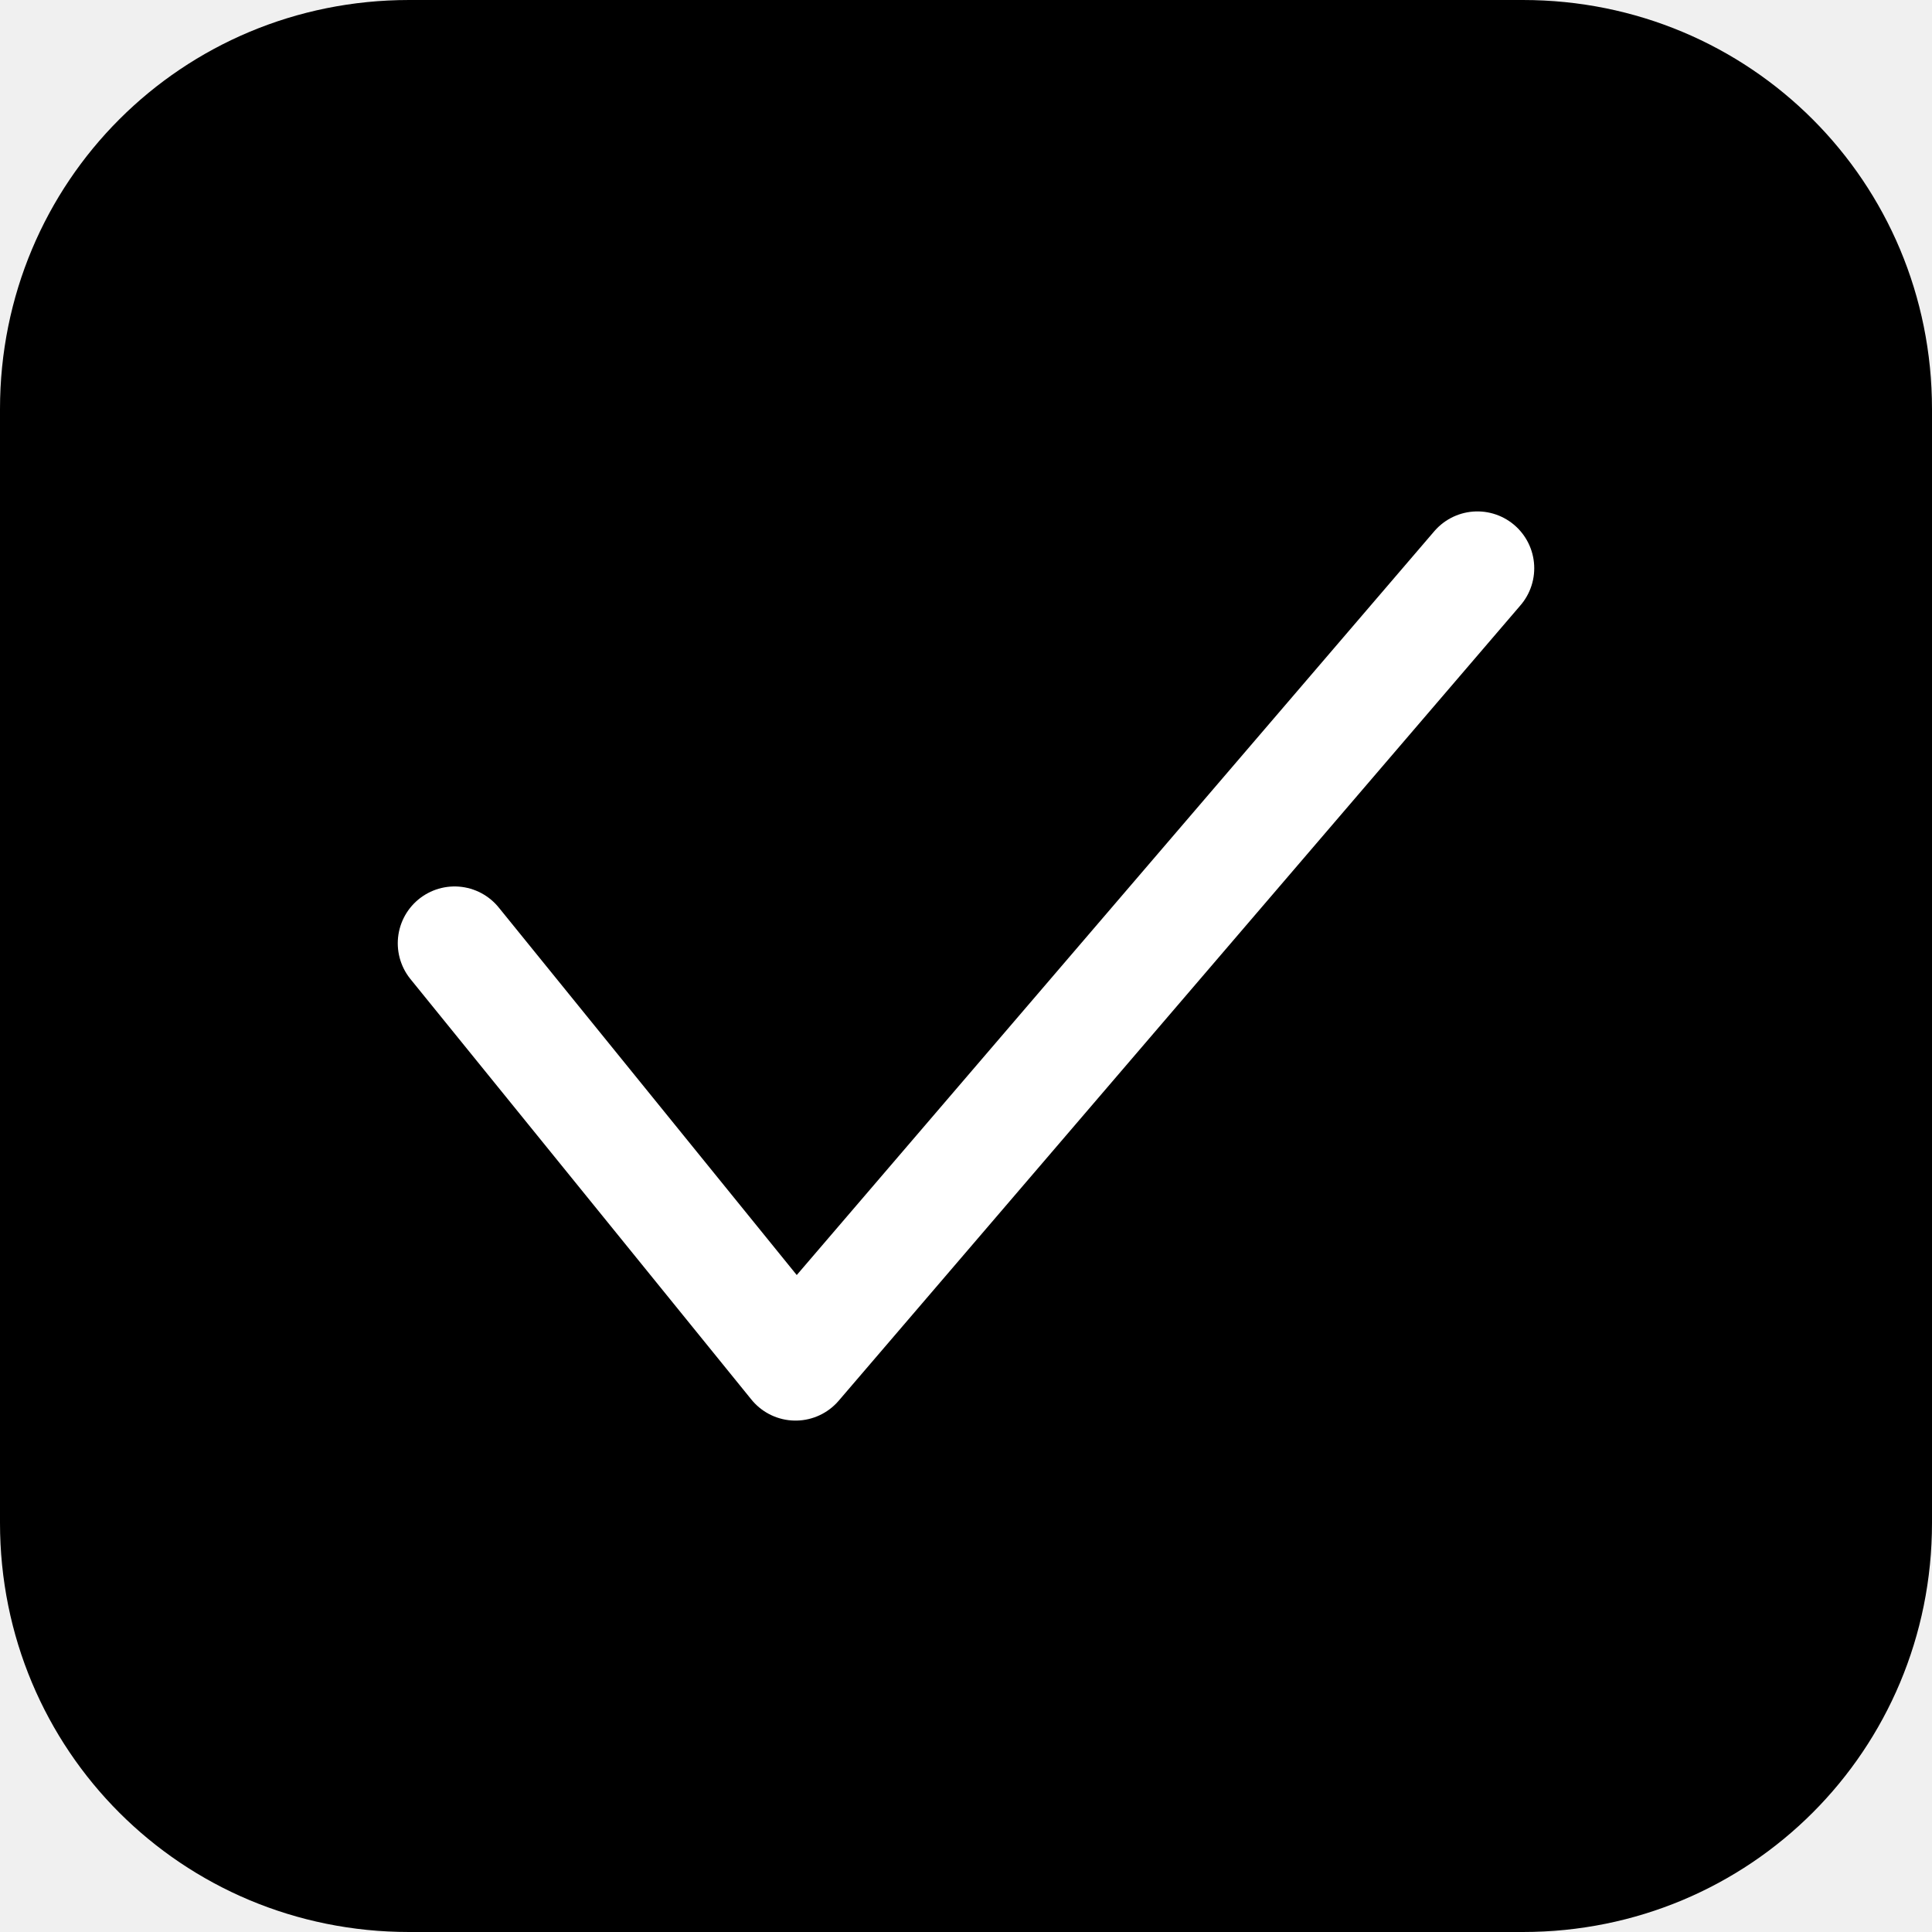
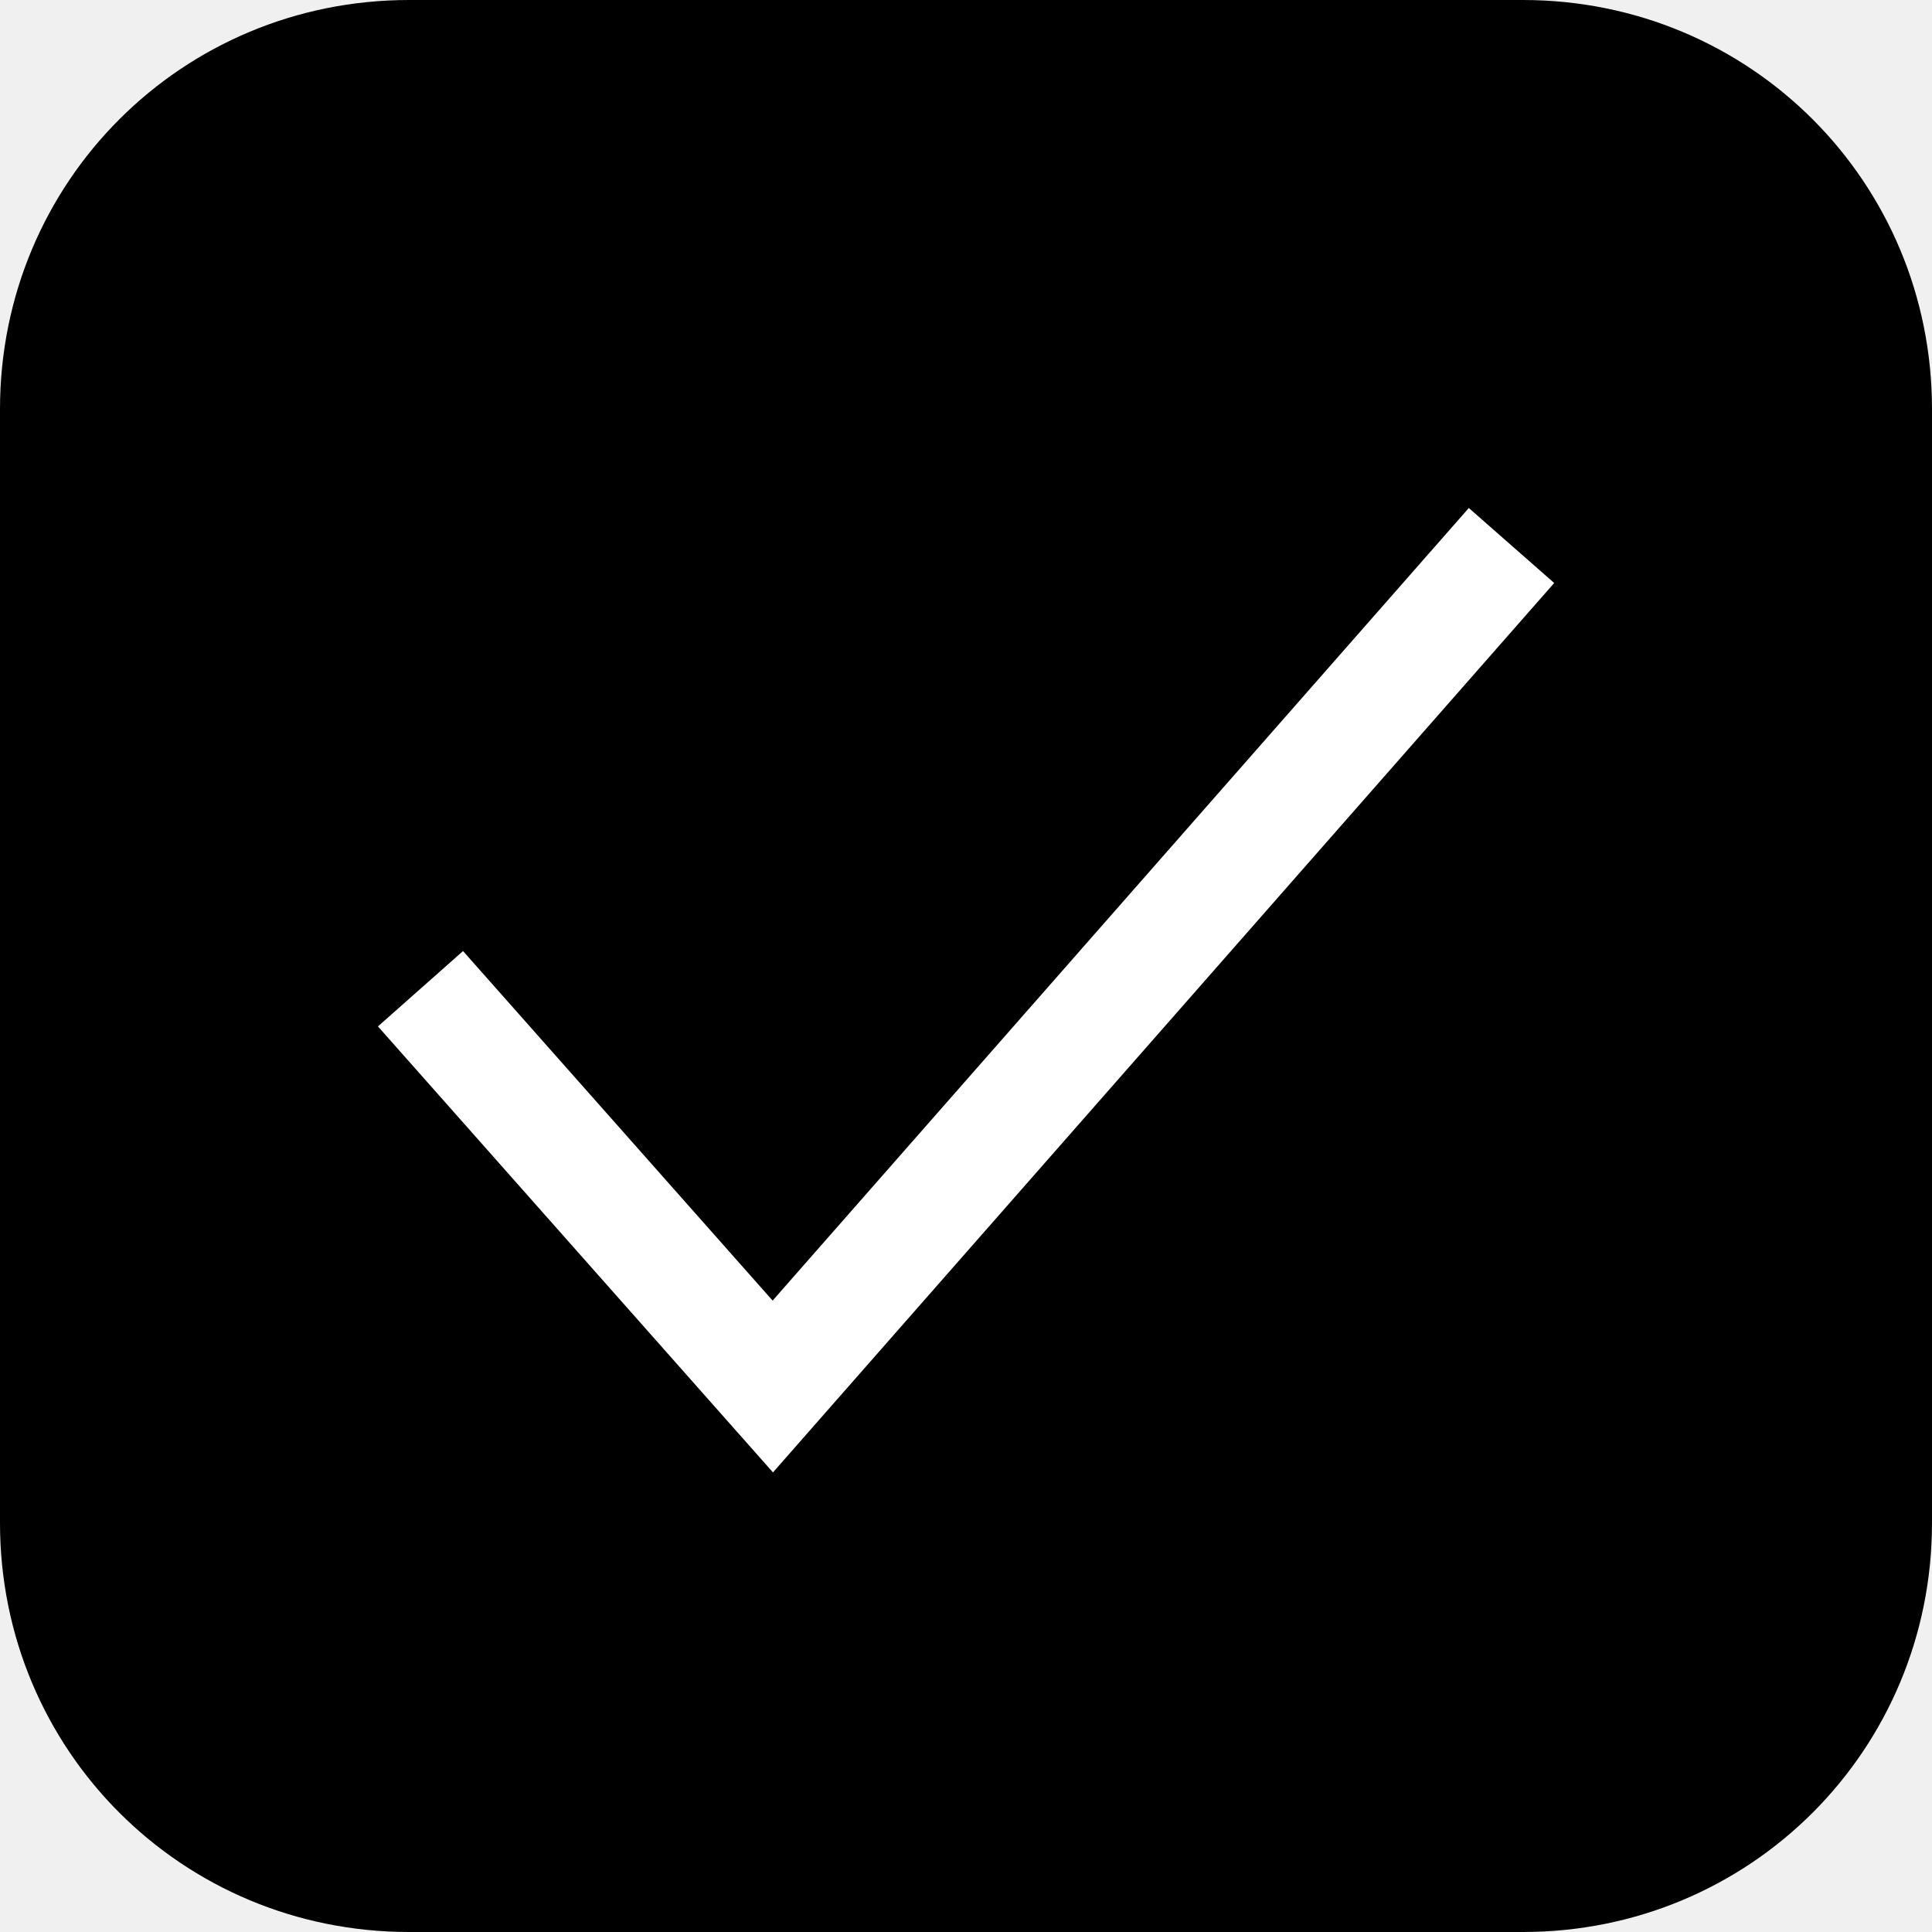
- <svg xmlns="http://www.w3.org/2000/svg" version="1.1" id="图层_1" x="0px" y="0px" width="17px" height="17px" viewBox="0 0 17 17" style="enable-background:new 0 0 17 17;" xml:space="preserve">
+ <svg xmlns="http://www.w3.org/2000/svg" version="1.1" id="图层_1" x="0px" y="0px" viewBox="0 0 17 17" style="enable-background:new 0 0 17 17;" xml:space="preserve">
+   <style type="text/css">
+ 	.st0{fill:none;stroke:#FFFFFF;stroke-miterlimit:10;}
+ </style>
  <g id="Welcome">
    <path id="Rectangle-Copy-12" d="M3.6,0h9.8c2,0,3.6,1.6,3.6,3.6v9.8c0,2-1.6,3.6-3.6,3.6H3.6c-2,0-3.6-1.6-3.6-3.6V3.6   C0,1.6,1.6,0,3.6,0z" />
-     <polyline id="Stroke-1-Copy" style="fill:none;stroke:#FFFFFF;stroke-linecap:round;stroke-linejoin:round;" points="4,8.3 7,12    13,5  " />
+     <polyline class="st0" points="13.3,4.8 6.8,12.2 3.7,8.7  " />
  </g>
</svg>
